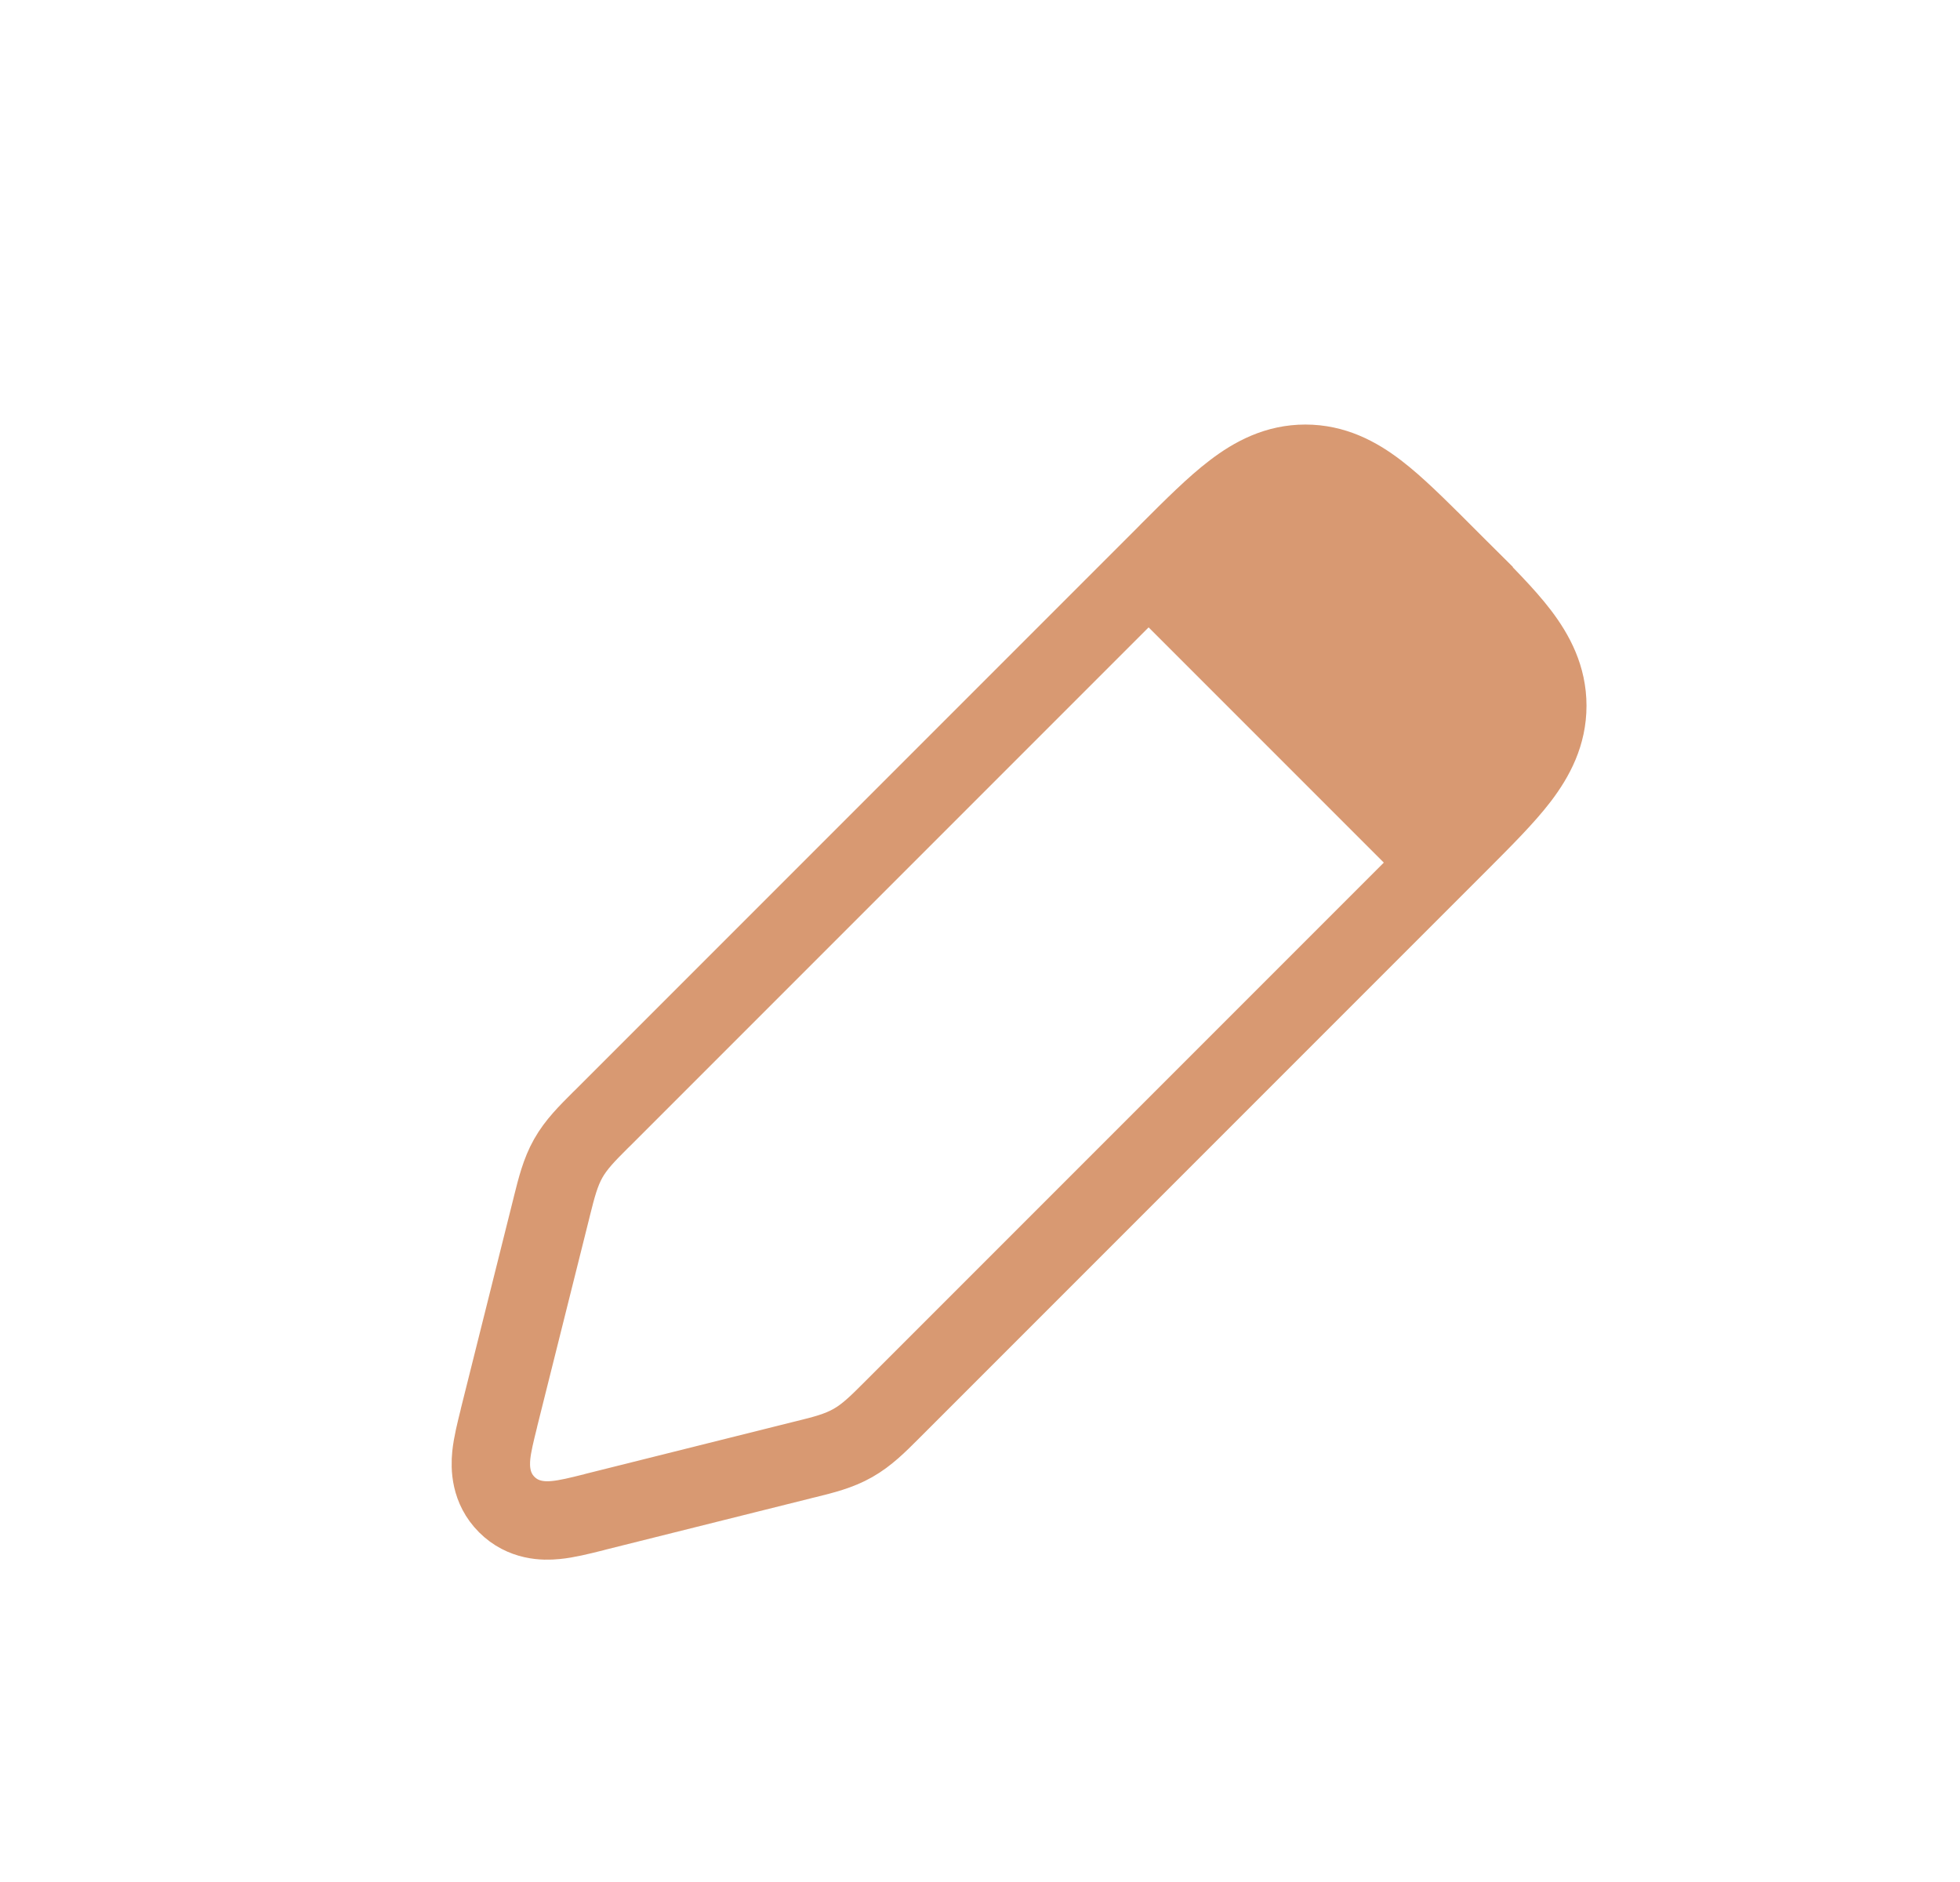
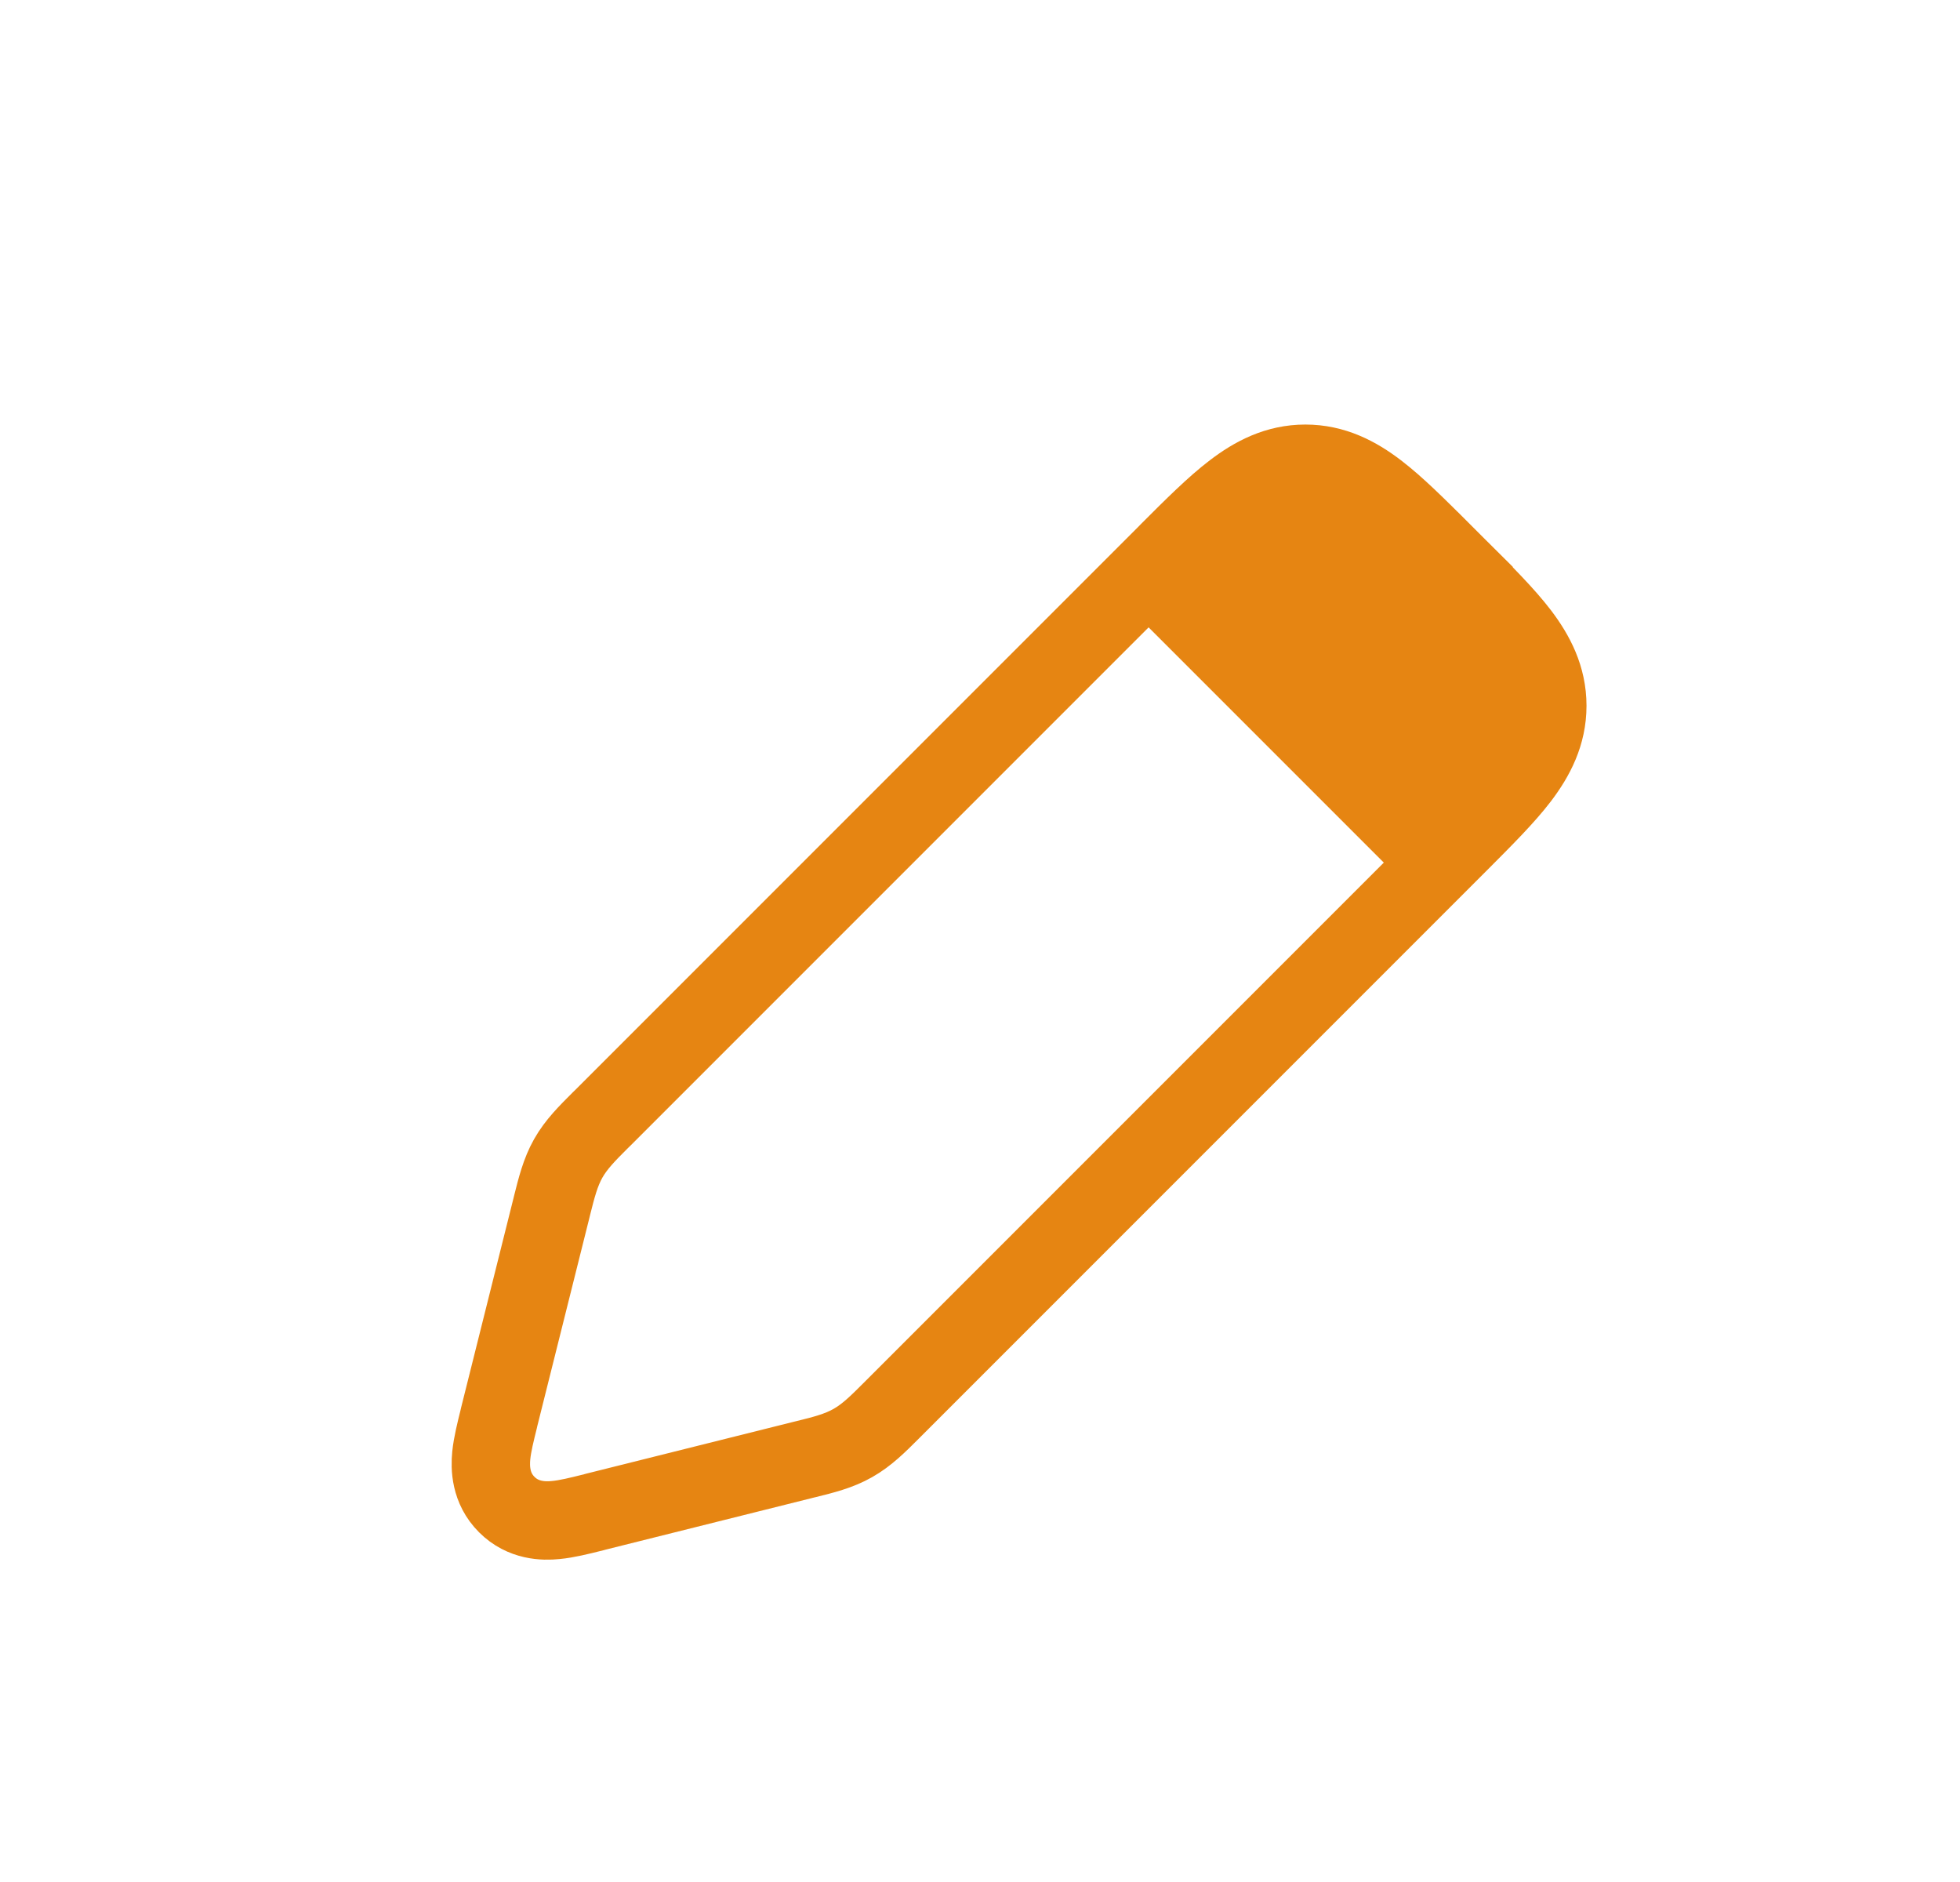
<svg xmlns="http://www.w3.org/2000/svg" width="25" height="24" viewBox="0 0 25 24" fill="none">
-   <path d="M7.58 19.283L7.58 19.283L7.602 19.277L7.602 19.277L10.234 18.619C10.249 18.616 10.264 18.612 10.279 18.608C10.502 18.553 10.699 18.504 10.878 18.402C11.057 18.301 11.201 18.157 11.363 17.995C11.374 17.984 11.385 17.973 11.396 17.962L18.59 10.768L18.59 10.768L18.613 10.745C18.926 10.431 19.197 10.161 19.384 9.916C19.584 9.653 19.736 9.36 19.736 9C19.736 8.64 19.584 8.347 19.384 8.084C19.197 7.839 18.926 7.569 18.613 7.255L18.59 7.232L18.236 7.586L18.59 7.232L18.418 7.061L18.395 7.037C18.081 6.724 17.811 6.454 17.566 6.267C17.303 6.066 17.011 5.914 16.65 5.914C16.29 5.914 15.998 6.066 15.735 6.267C15.489 6.454 15.219 6.724 14.906 7.037L14.883 7.061L7.689 14.255C7.678 14.266 7.667 14.277 7.656 14.287C7.493 14.45 7.349 14.593 7.248 14.772C7.147 14.951 7.098 15.148 7.042 15.371C7.038 15.386 7.035 15.401 7.031 15.416L6.367 18.07C6.365 18.079 6.363 18.088 6.361 18.097C6.322 18.254 6.28 18.421 6.266 18.561C6.251 18.716 6.254 18.977 6.464 19.187C6.673 19.396 6.934 19.4 7.089 19.384C7.229 19.371 7.397 19.329 7.553 19.29C7.562 19.287 7.571 19.285 7.58 19.283Z" stroke="#D89972" />
-   <path d="M14.15 7.5L17.15 5.5L20.15 8.5L18.15 11.5L14.15 7.5Z" fill="#D89972" />
+   <path d="M7.58 19.283L7.58 19.283L7.602 19.277L7.602 19.277L10.234 18.619C10.249 18.616 10.264 18.612 10.279 18.608C10.502 18.553 10.699 18.504 10.878 18.402C11.057 18.301 11.201 18.157 11.363 17.995C11.374 17.984 11.385 17.973 11.396 17.962L18.59 10.768L18.59 10.768L18.613 10.745C18.926 10.431 19.197 10.161 19.384 9.916C19.584 9.653 19.736 9.36 19.736 9C19.736 8.64 19.584 8.347 19.384 8.084C19.197 7.839 18.926 7.569 18.613 7.255L18.59 7.232L18.236 7.586L18.59 7.232L18.418 7.061L18.395 7.037C18.081 6.724 17.811 6.454 17.566 6.267C17.303 6.066 17.011 5.914 16.65 5.914C16.29 5.914 15.998 6.066 15.735 6.267C15.489 6.454 15.219 6.724 14.906 7.037L14.883 7.061L7.689 14.255C7.678 14.266 7.667 14.277 7.656 14.287C7.493 14.45 7.349 14.593 7.248 14.772C7.147 14.951 7.098 15.148 7.042 15.371C7.038 15.386 7.035 15.401 7.031 15.416L6.367 18.07C6.365 18.079 6.363 18.088 6.361 18.097C6.322 18.254 6.28 18.421 6.266 18.561C6.251 18.716 6.254 18.977 6.464 19.187C6.673 19.396 6.934 19.4 7.089 19.384C7.229 19.371 7.397 19.329 7.553 19.29C7.562 19.287 7.571 19.285 7.58 19.283Z" stroke="#E68512" />
+   <path d="M14.15 7.5L17.15 5.5L20.15 8.5L18.15 11.5L14.15 7.5Z" fill="#E68512" />
</svg>
